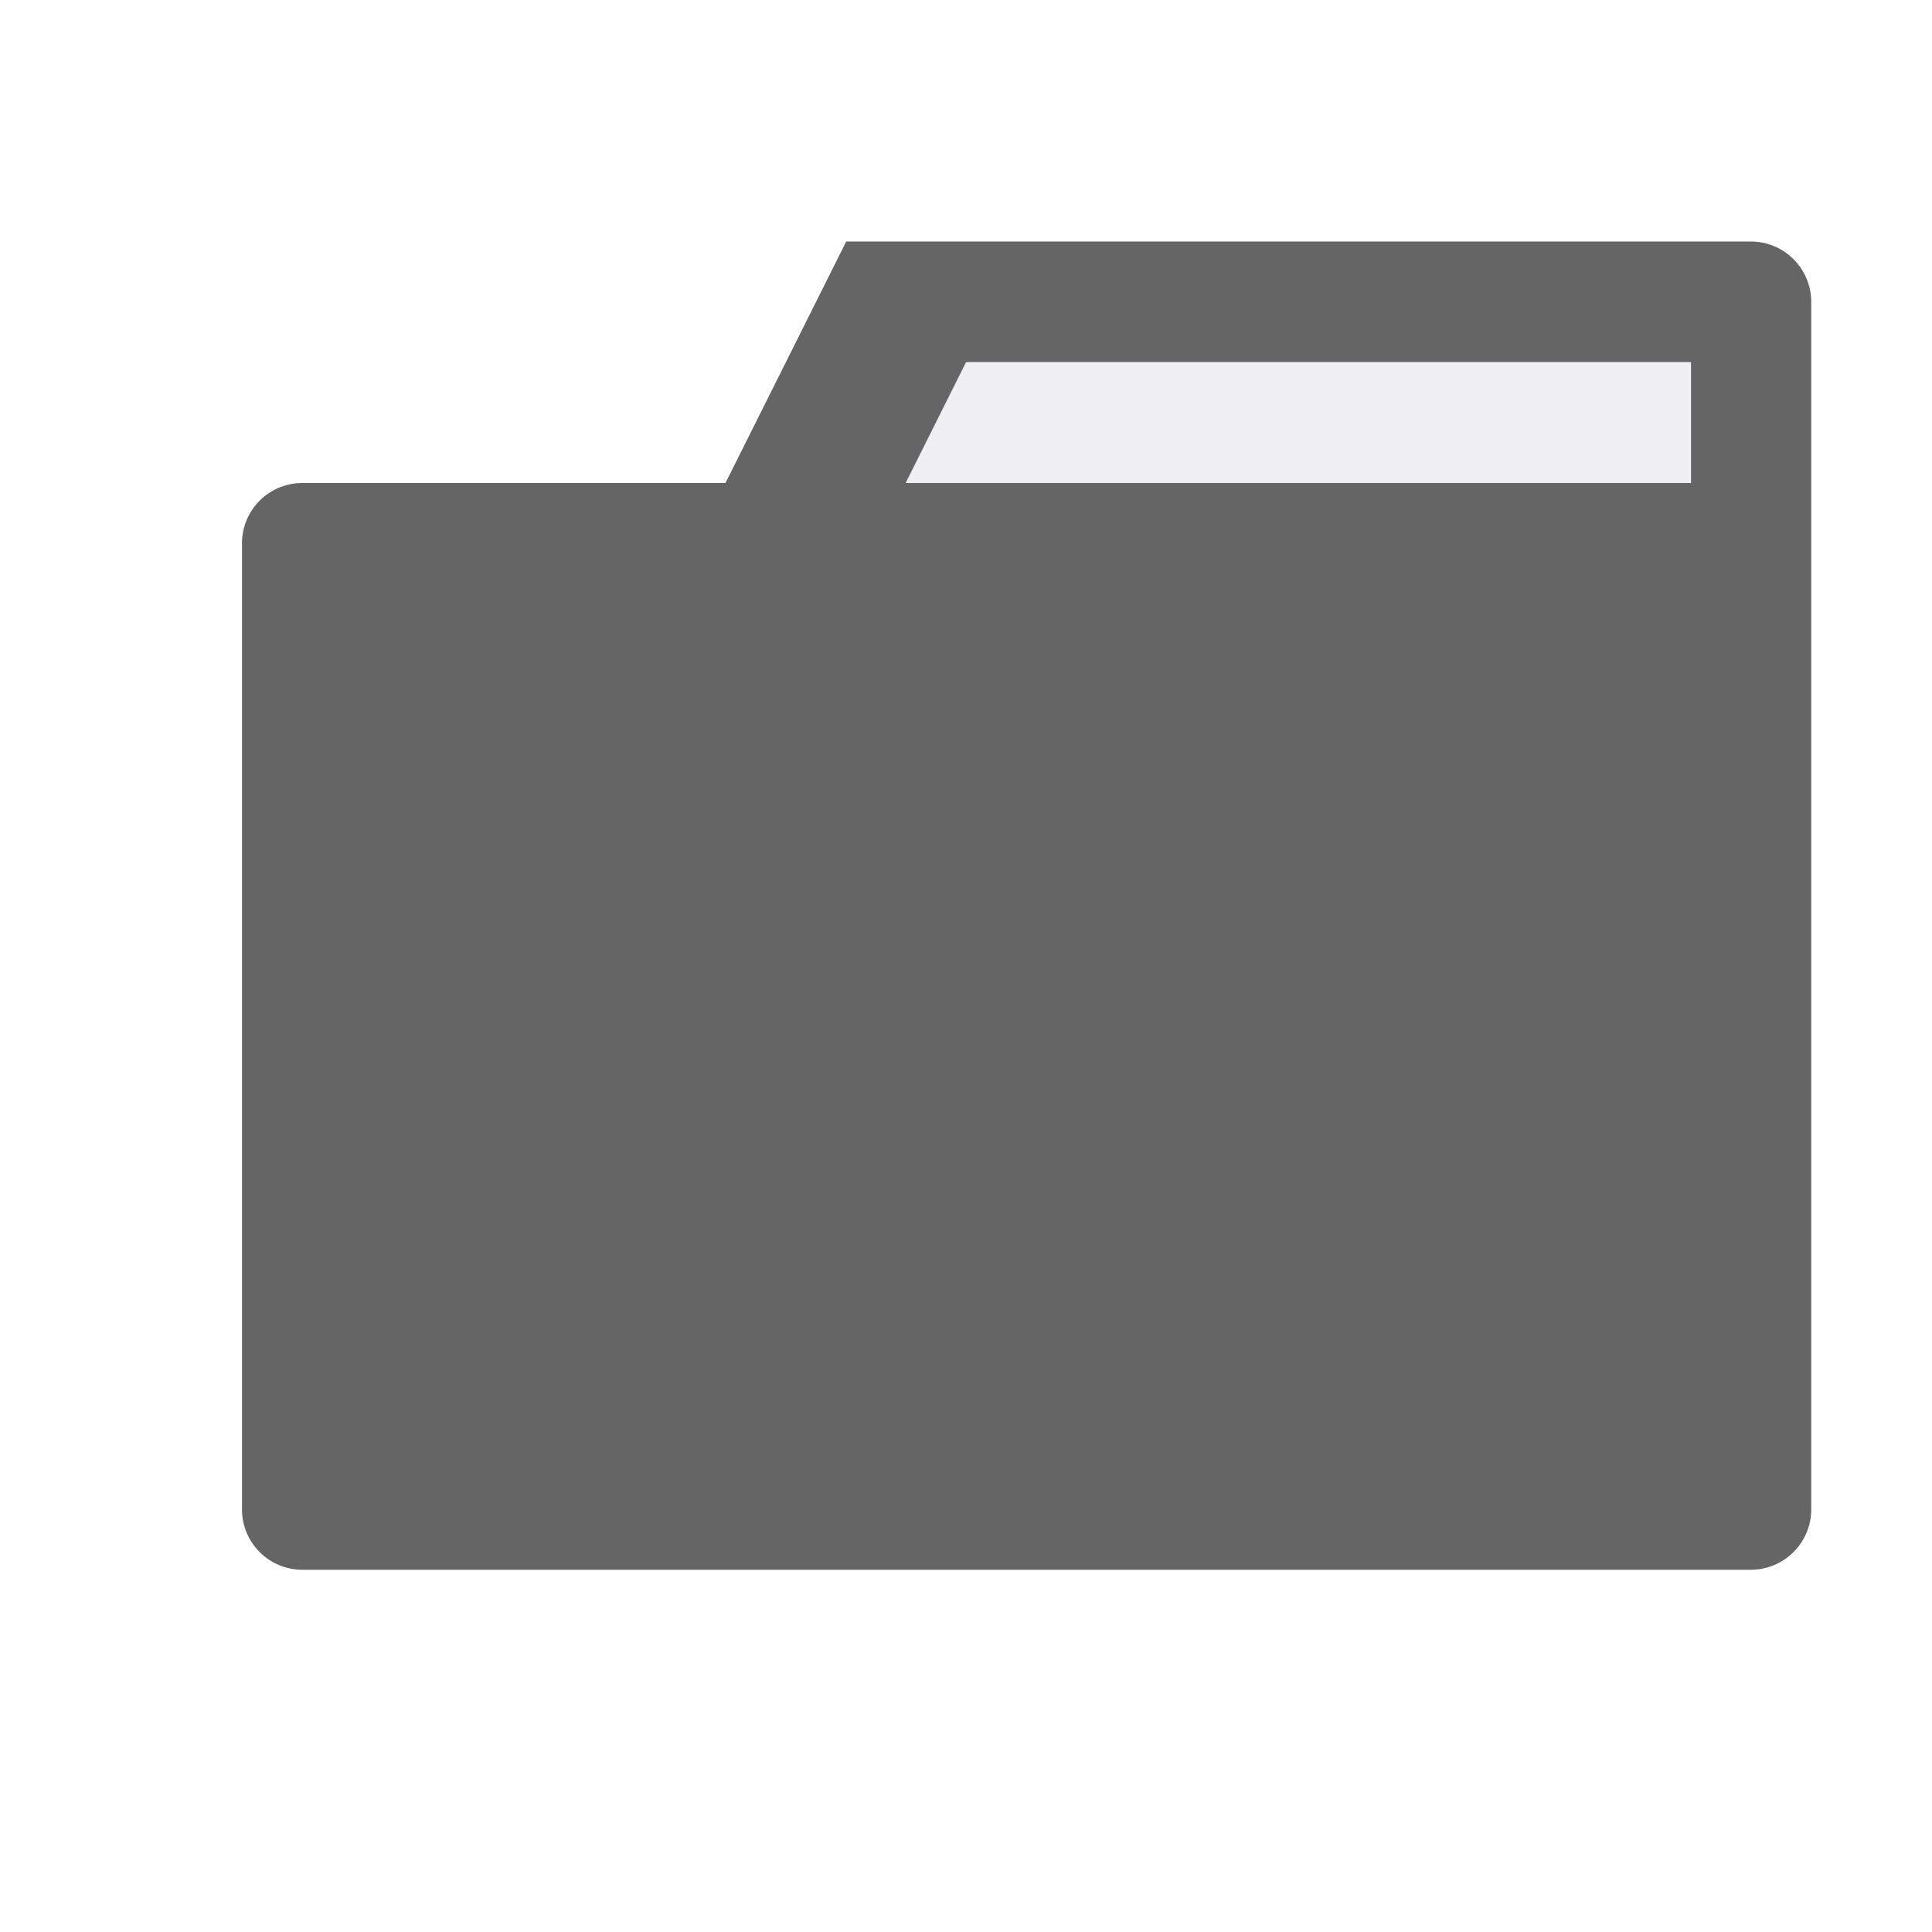
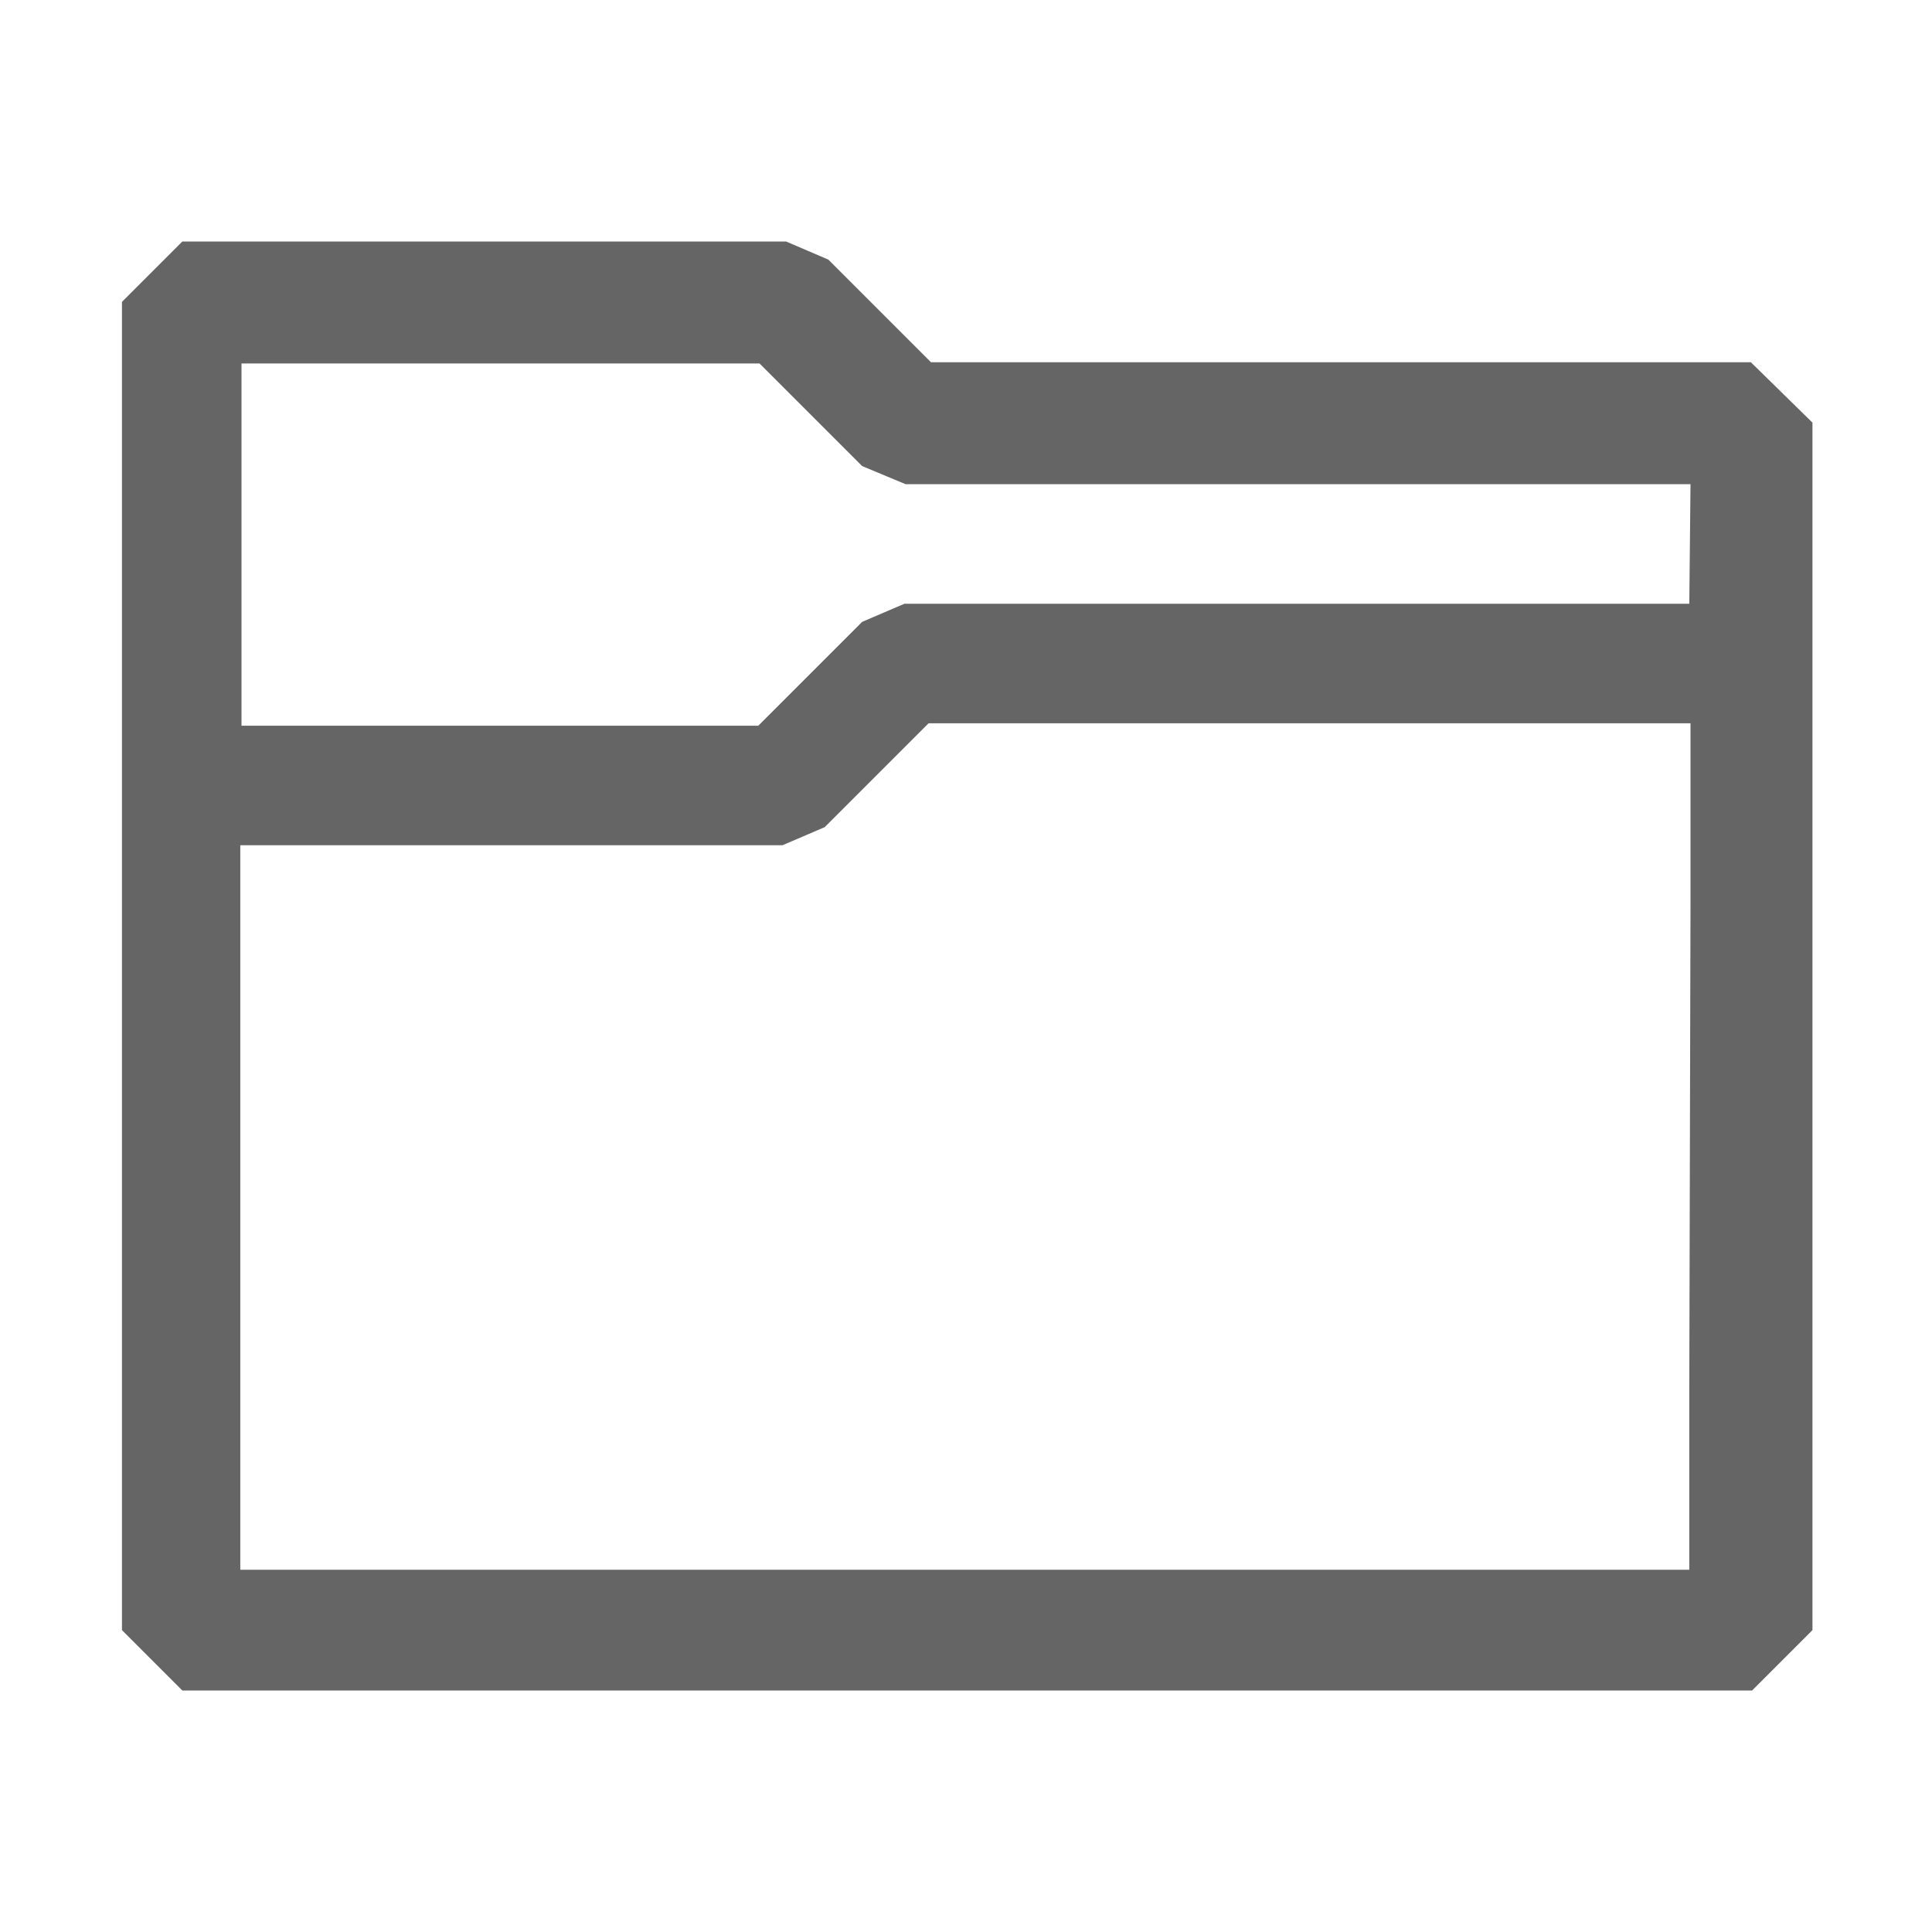
- <svg xmlns="http://www.w3.org/2000/svg" width="16" height="16">
-   <style type="text/css">.icon-canvas-transparent{opacity:0;fill:#F6F6F6;} .icon-vs-out{opacity:0;fill:#F6F6F6;} .icon-vs-fg{fill:#F0EFF1;} .icon-folder{fill:#656565;}</style>
-   <path class="icon-canvas-transparent" d="M16 16h-16v-16h16v16z" id="canvas" />
-   <path class="icon-vs-out" d="M16 2.5v10c0 .827-.673 1.5-1.5 1.5h-11.996c-.827 0-1.5-.673-1.5-1.5v-8c0-.827.673-1.5 1.5-1.5h2.886l1-2h8.11c.827 0 1.5.673 1.5 1.5z" id="outline" />
-   <path class="icon-folder" d="M14.5 2h-7.492l-1 2h-3.504c-.277 0-.5.224-.5.5v8c0 .276.223.5.5.5h11.996c.275 0 .5-.224.5-.5v-10c0-.276-.225-.5-.5-.5zm-.496 2h-6.496l.5-1h5.996v1z" id="iconBg" />
-   <path class="icon-vs-fg" d="M14 3v1h-6.5l.5-1h6z" id="iconFg" />
+ <svg xmlns="http://www.w3.org/2000/svg" width="16" height="16" viewBox="0 0 16 16" fill="#656565">
+   <path d="M14.5 3H7.71l-.85-.85L6.51 2h-5l-.5.5v11l.5.5h13l.5-.5v-10L14.5 3zm-.51 8.49V13h-12V7h4.49l.35-.15.86-.86H14v1.5l-.01 4zm0-6.49h-6.5l-.35.15-.86.86H2v-3h4.29l.85.85.36.15H14l-.01.99z" />
</svg>
